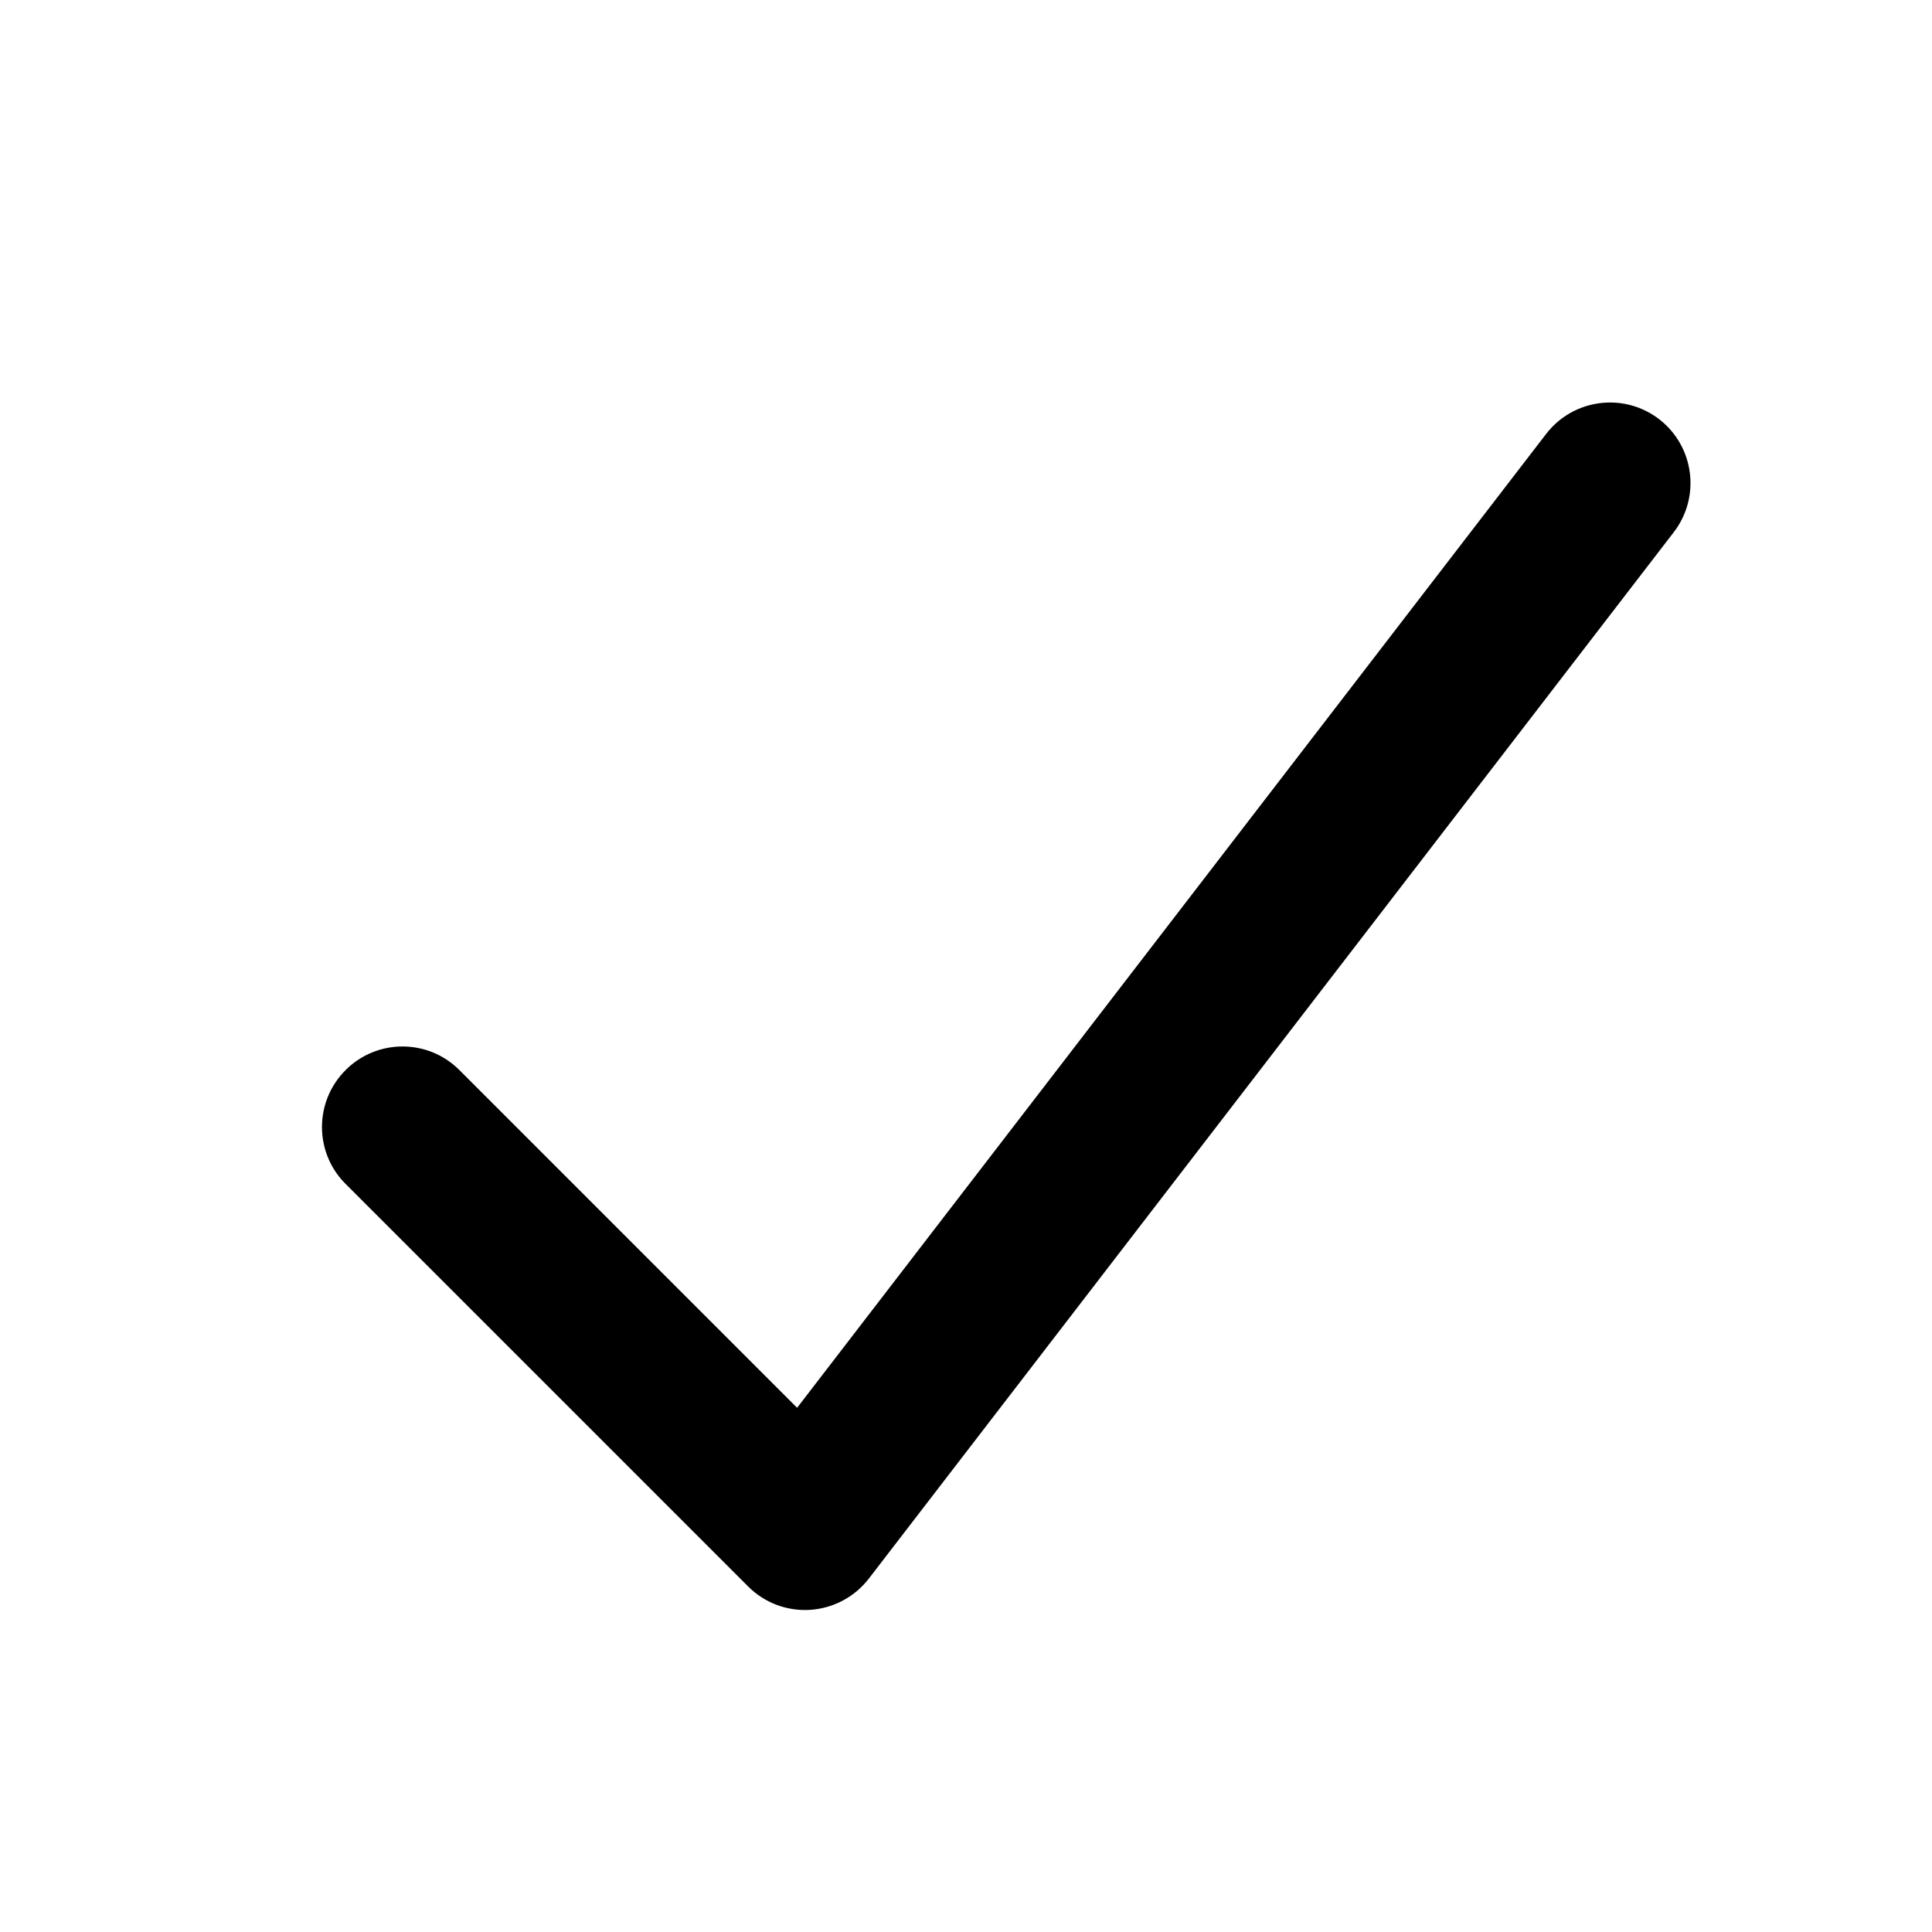
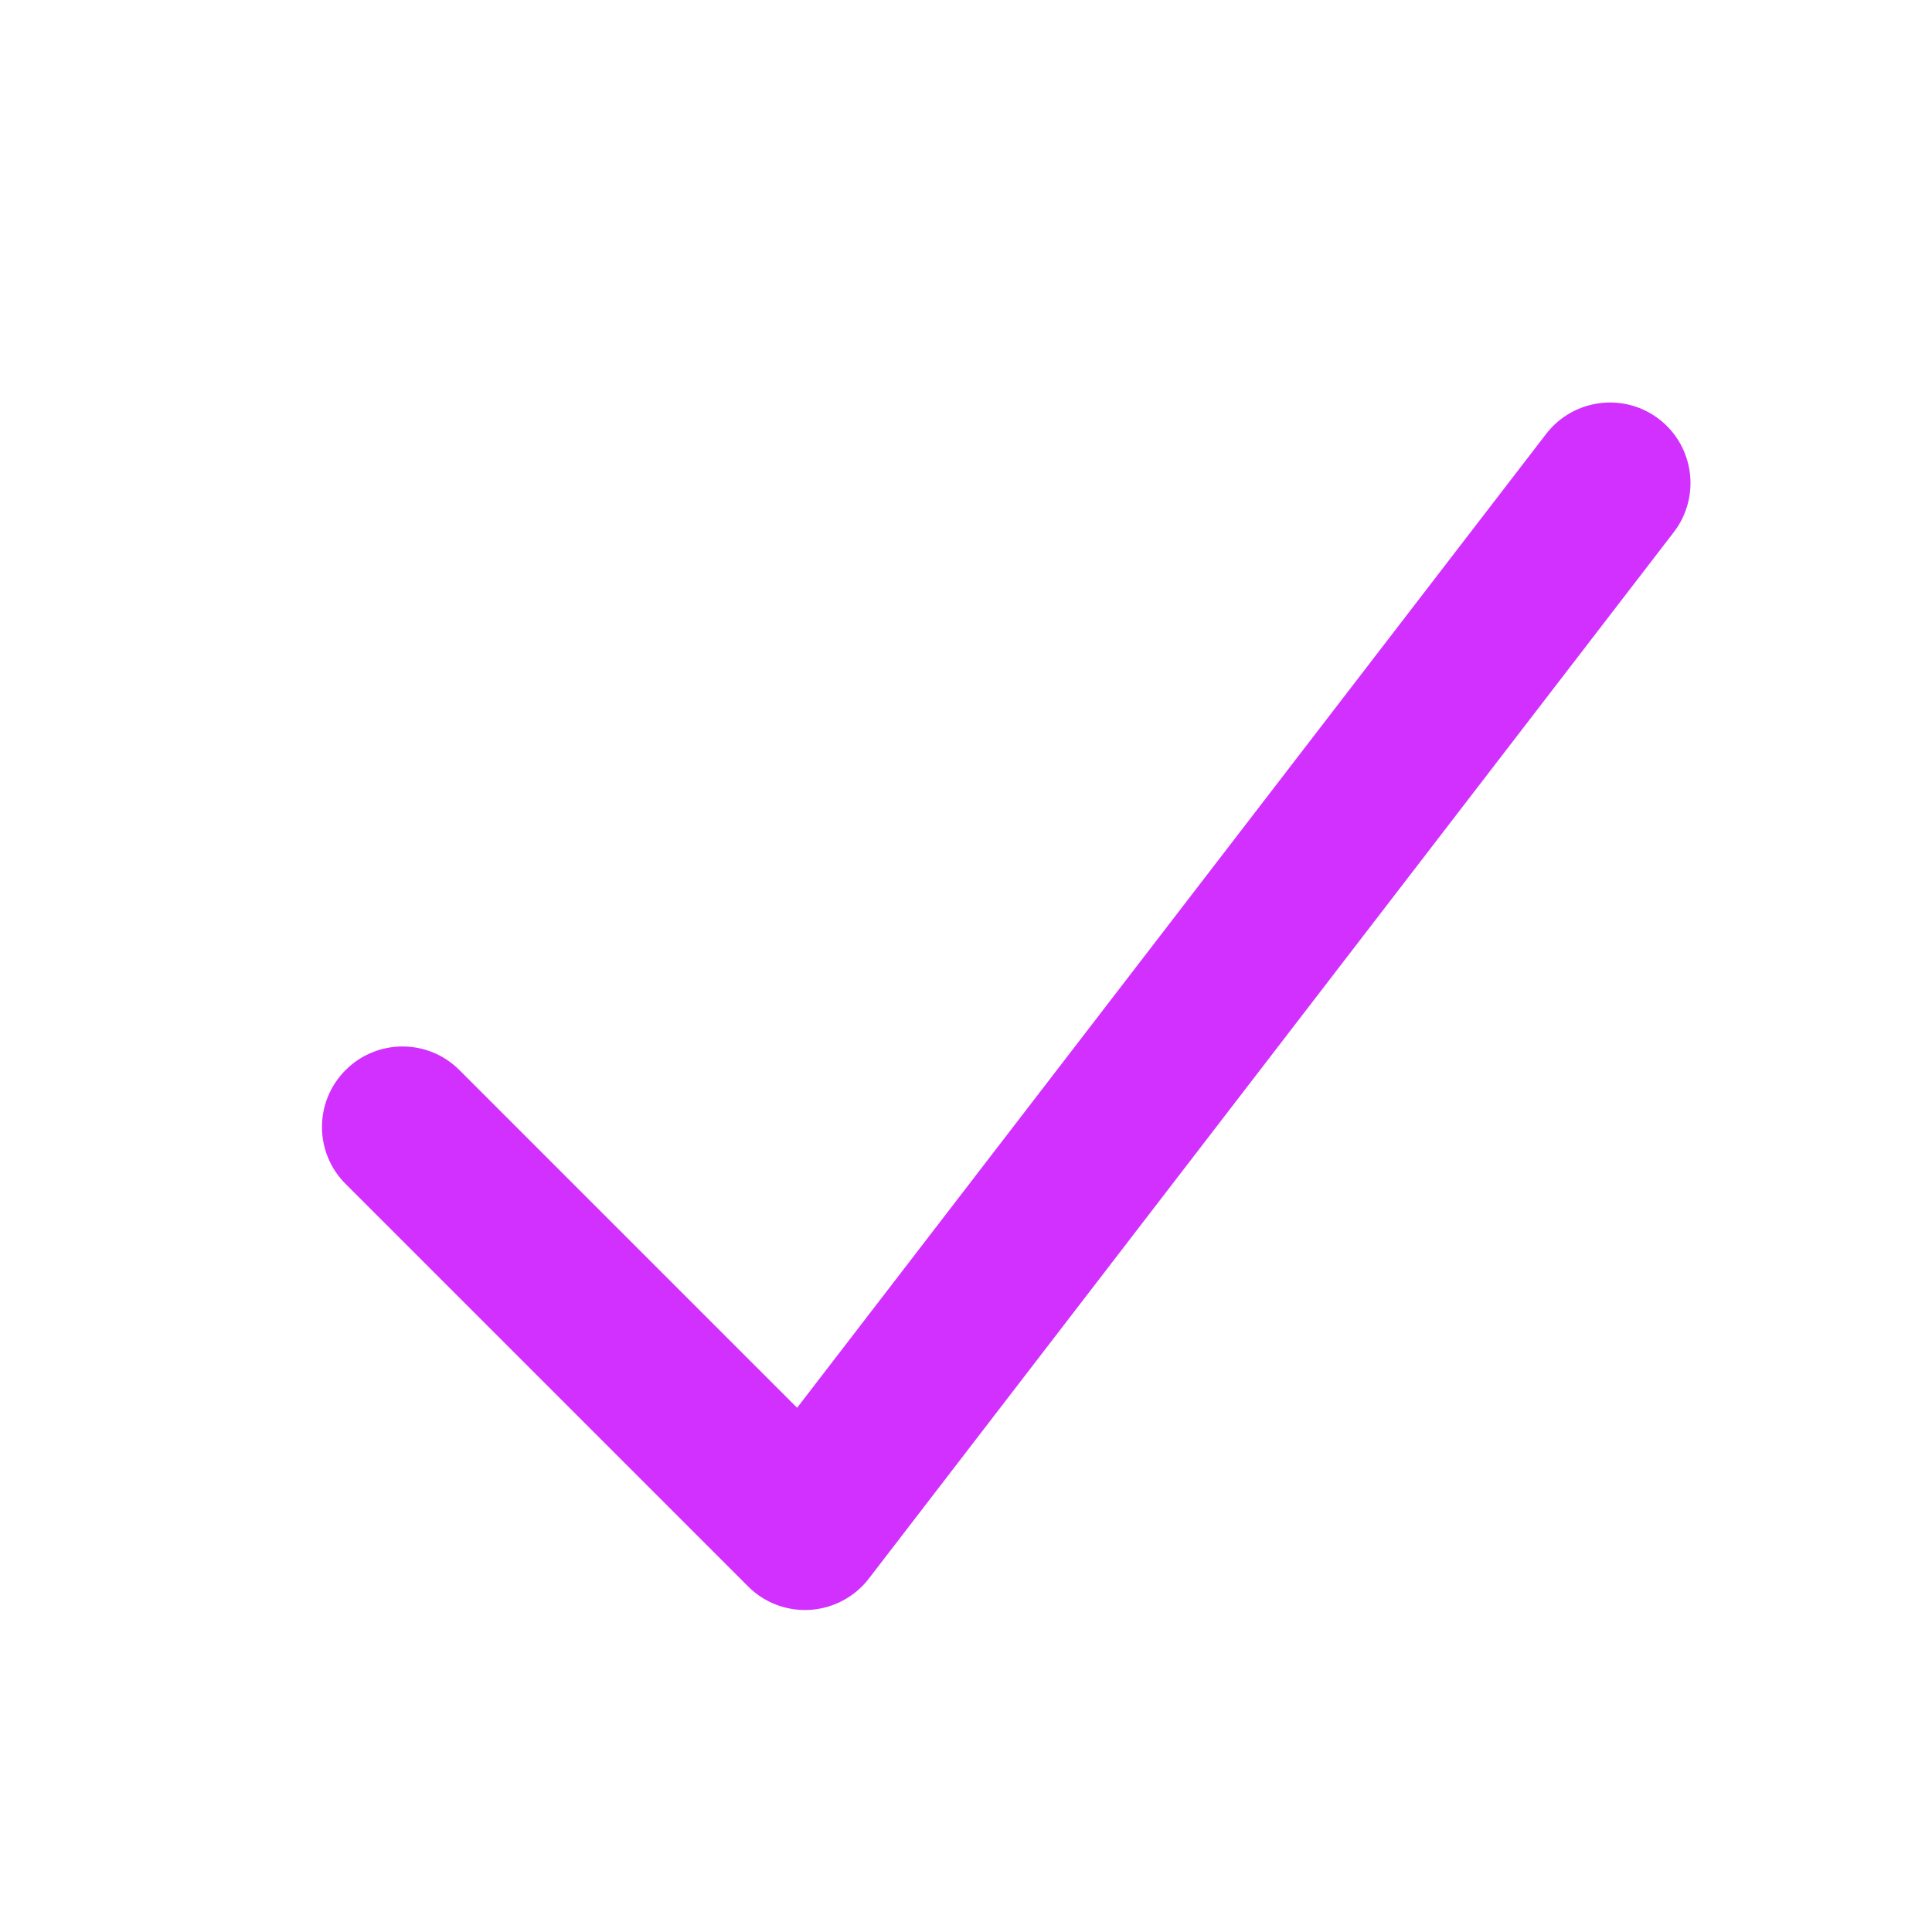
<svg xmlns="http://www.w3.org/2000/svg" width="800px" height="800px" viewBox="0 0 24 24" fill="none">
-   <path fill-rule="evenodd" clip-rule="evenodd" d="M20.61 5.207C21.047 5.544 21.129 6.172 20.793 6.61L10.793 19.61C10.617 19.838 10.352 19.979 10.065 19.998C9.778 20.017 9.496 19.911 9.293 19.707L4.293 14.707C3.902 14.317 3.902 13.684 4.293 13.293C4.683 12.902 5.317 12.902 5.707 13.293L9.902 17.488L19.207 5.39C19.544 4.953 20.172 4.871 20.61 5.207Z" fill="#000000" />
+   <path fill-rule="evenodd" clip-rule="evenodd" d="M20.61 5.207C21.047 5.544 21.129 6.172 20.793 6.61L10.793 19.61C10.617 19.838 10.352 19.979 10.065 19.998C9.778 20.017 9.496 19.911 9.293 19.707L4.293 14.707C3.902 14.317 3.902 13.684 4.293 13.293C4.683 12.902 5.317 12.902 5.707 13.293L9.902 17.488L19.207 5.39C19.544 4.953 20.172 4.871 20.61 5.207Z" fill="#D130FE" />
</svg>
